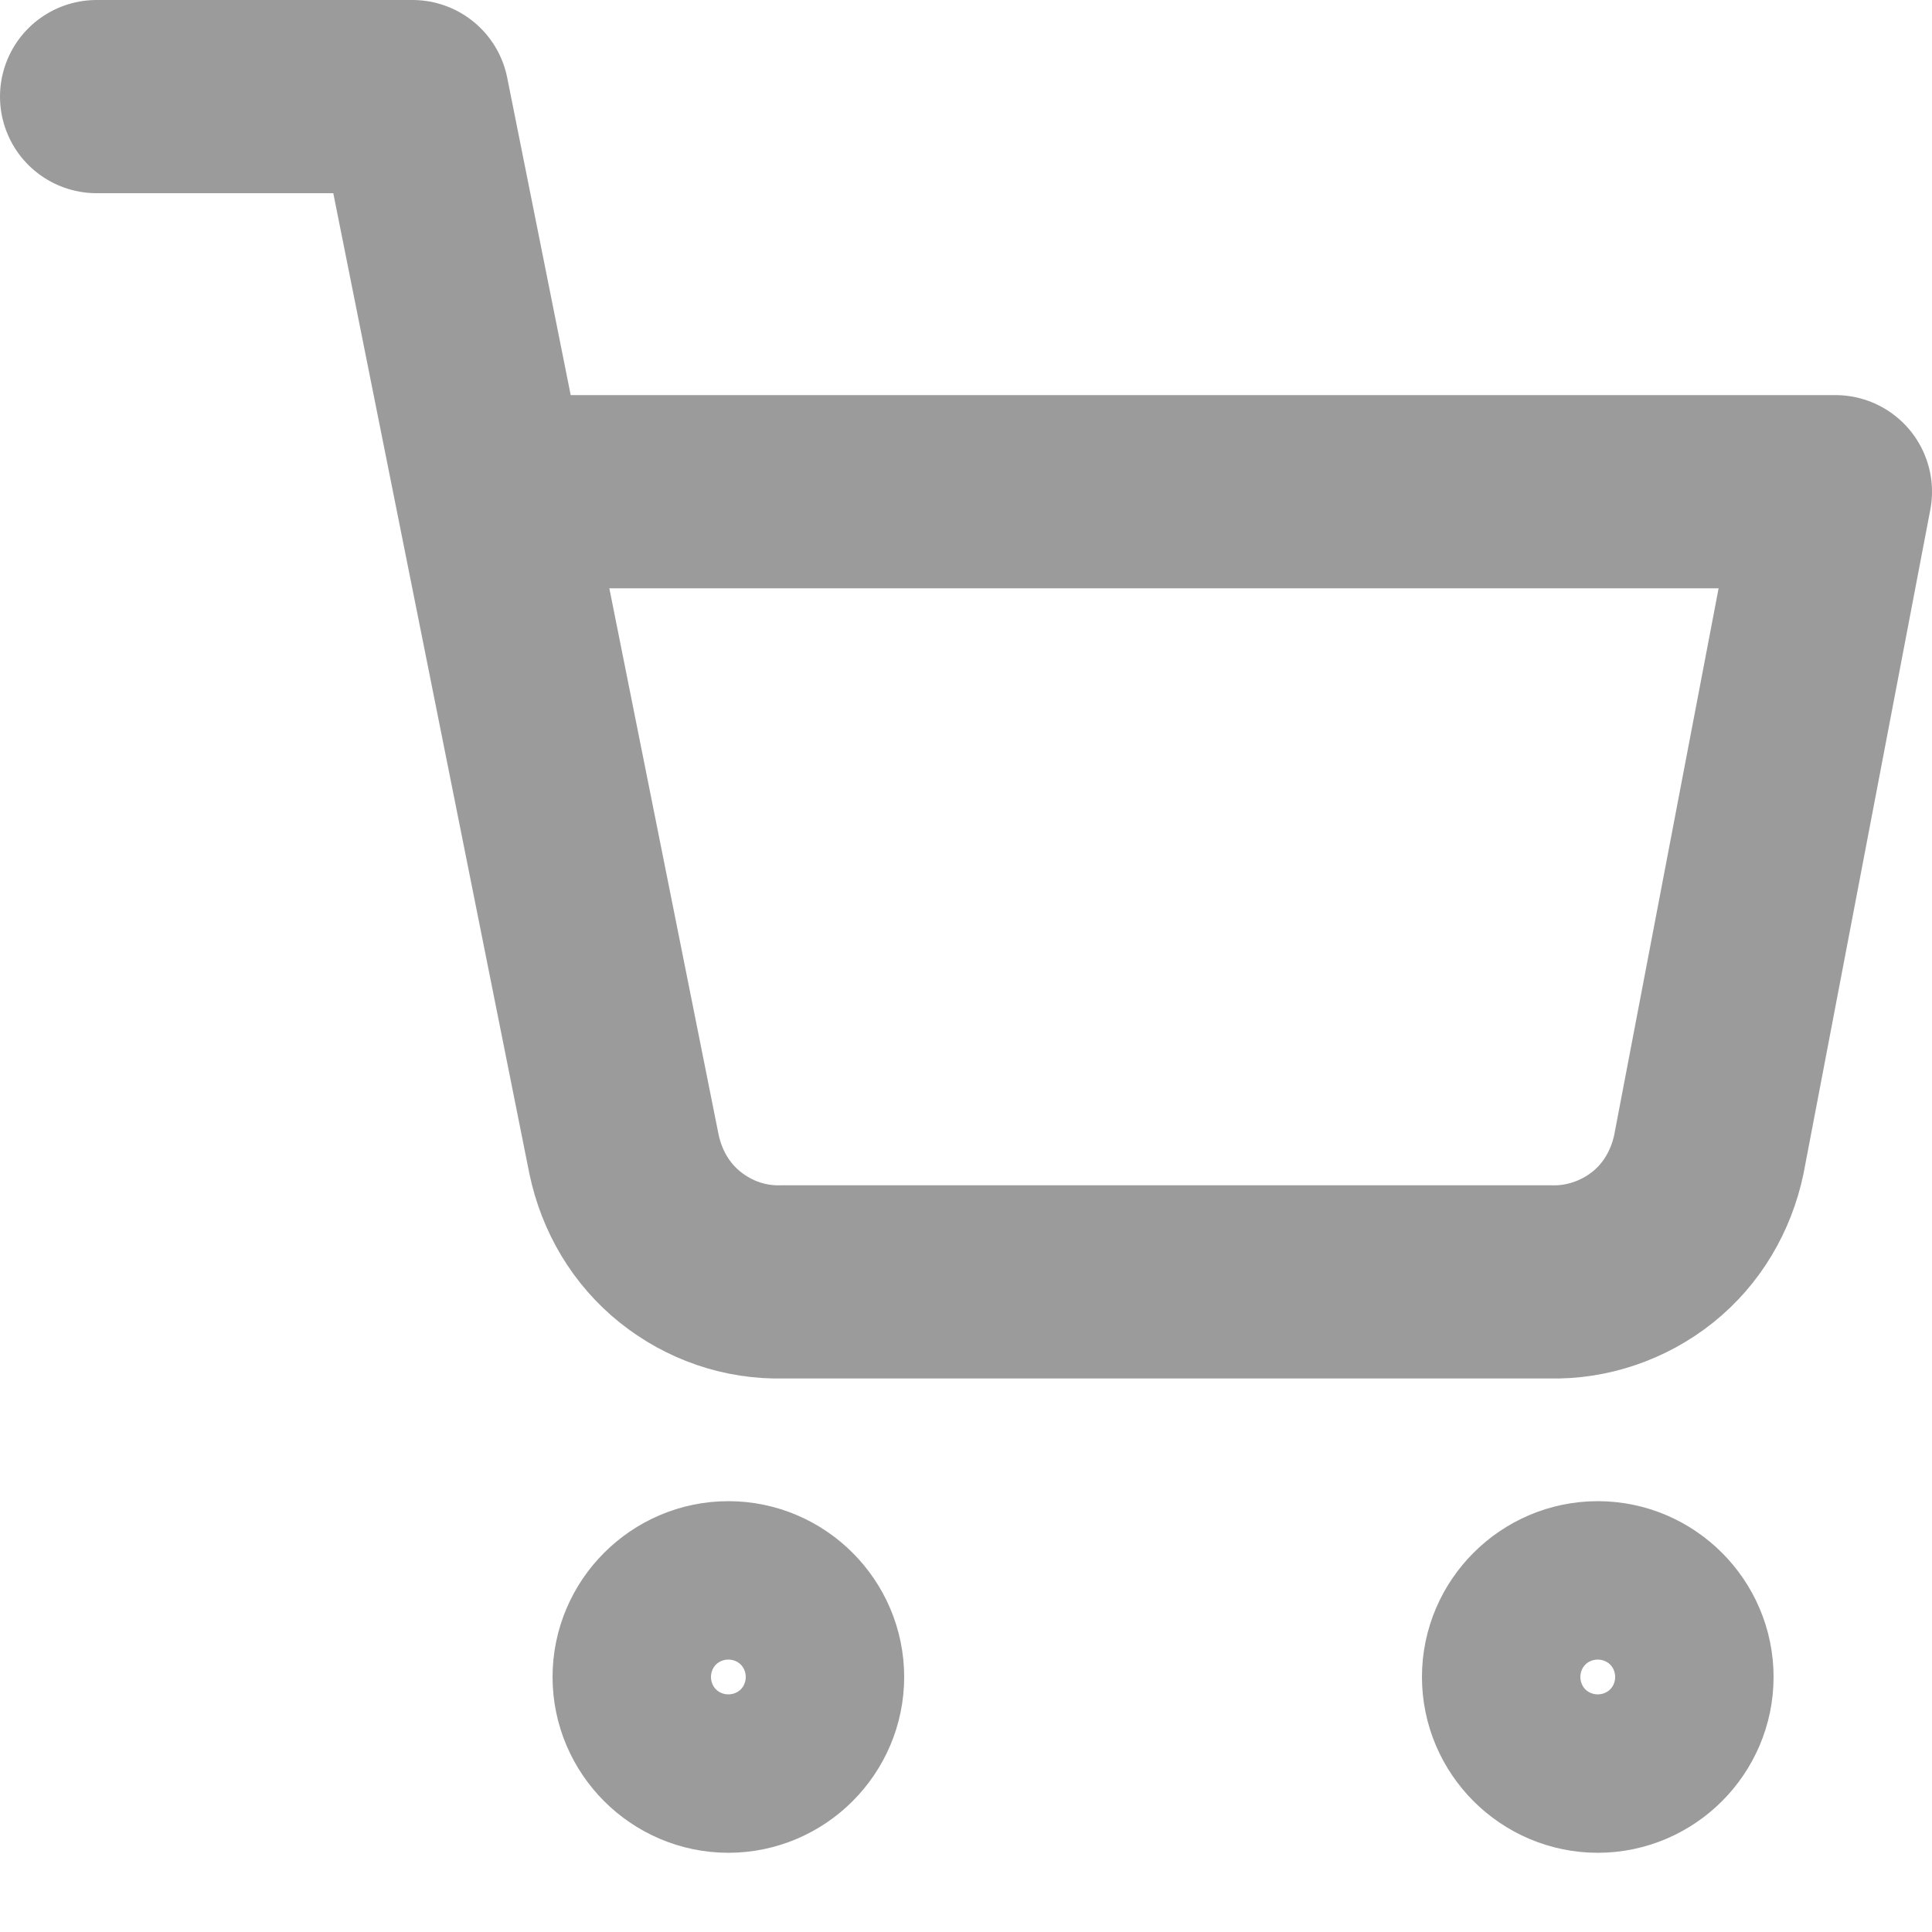
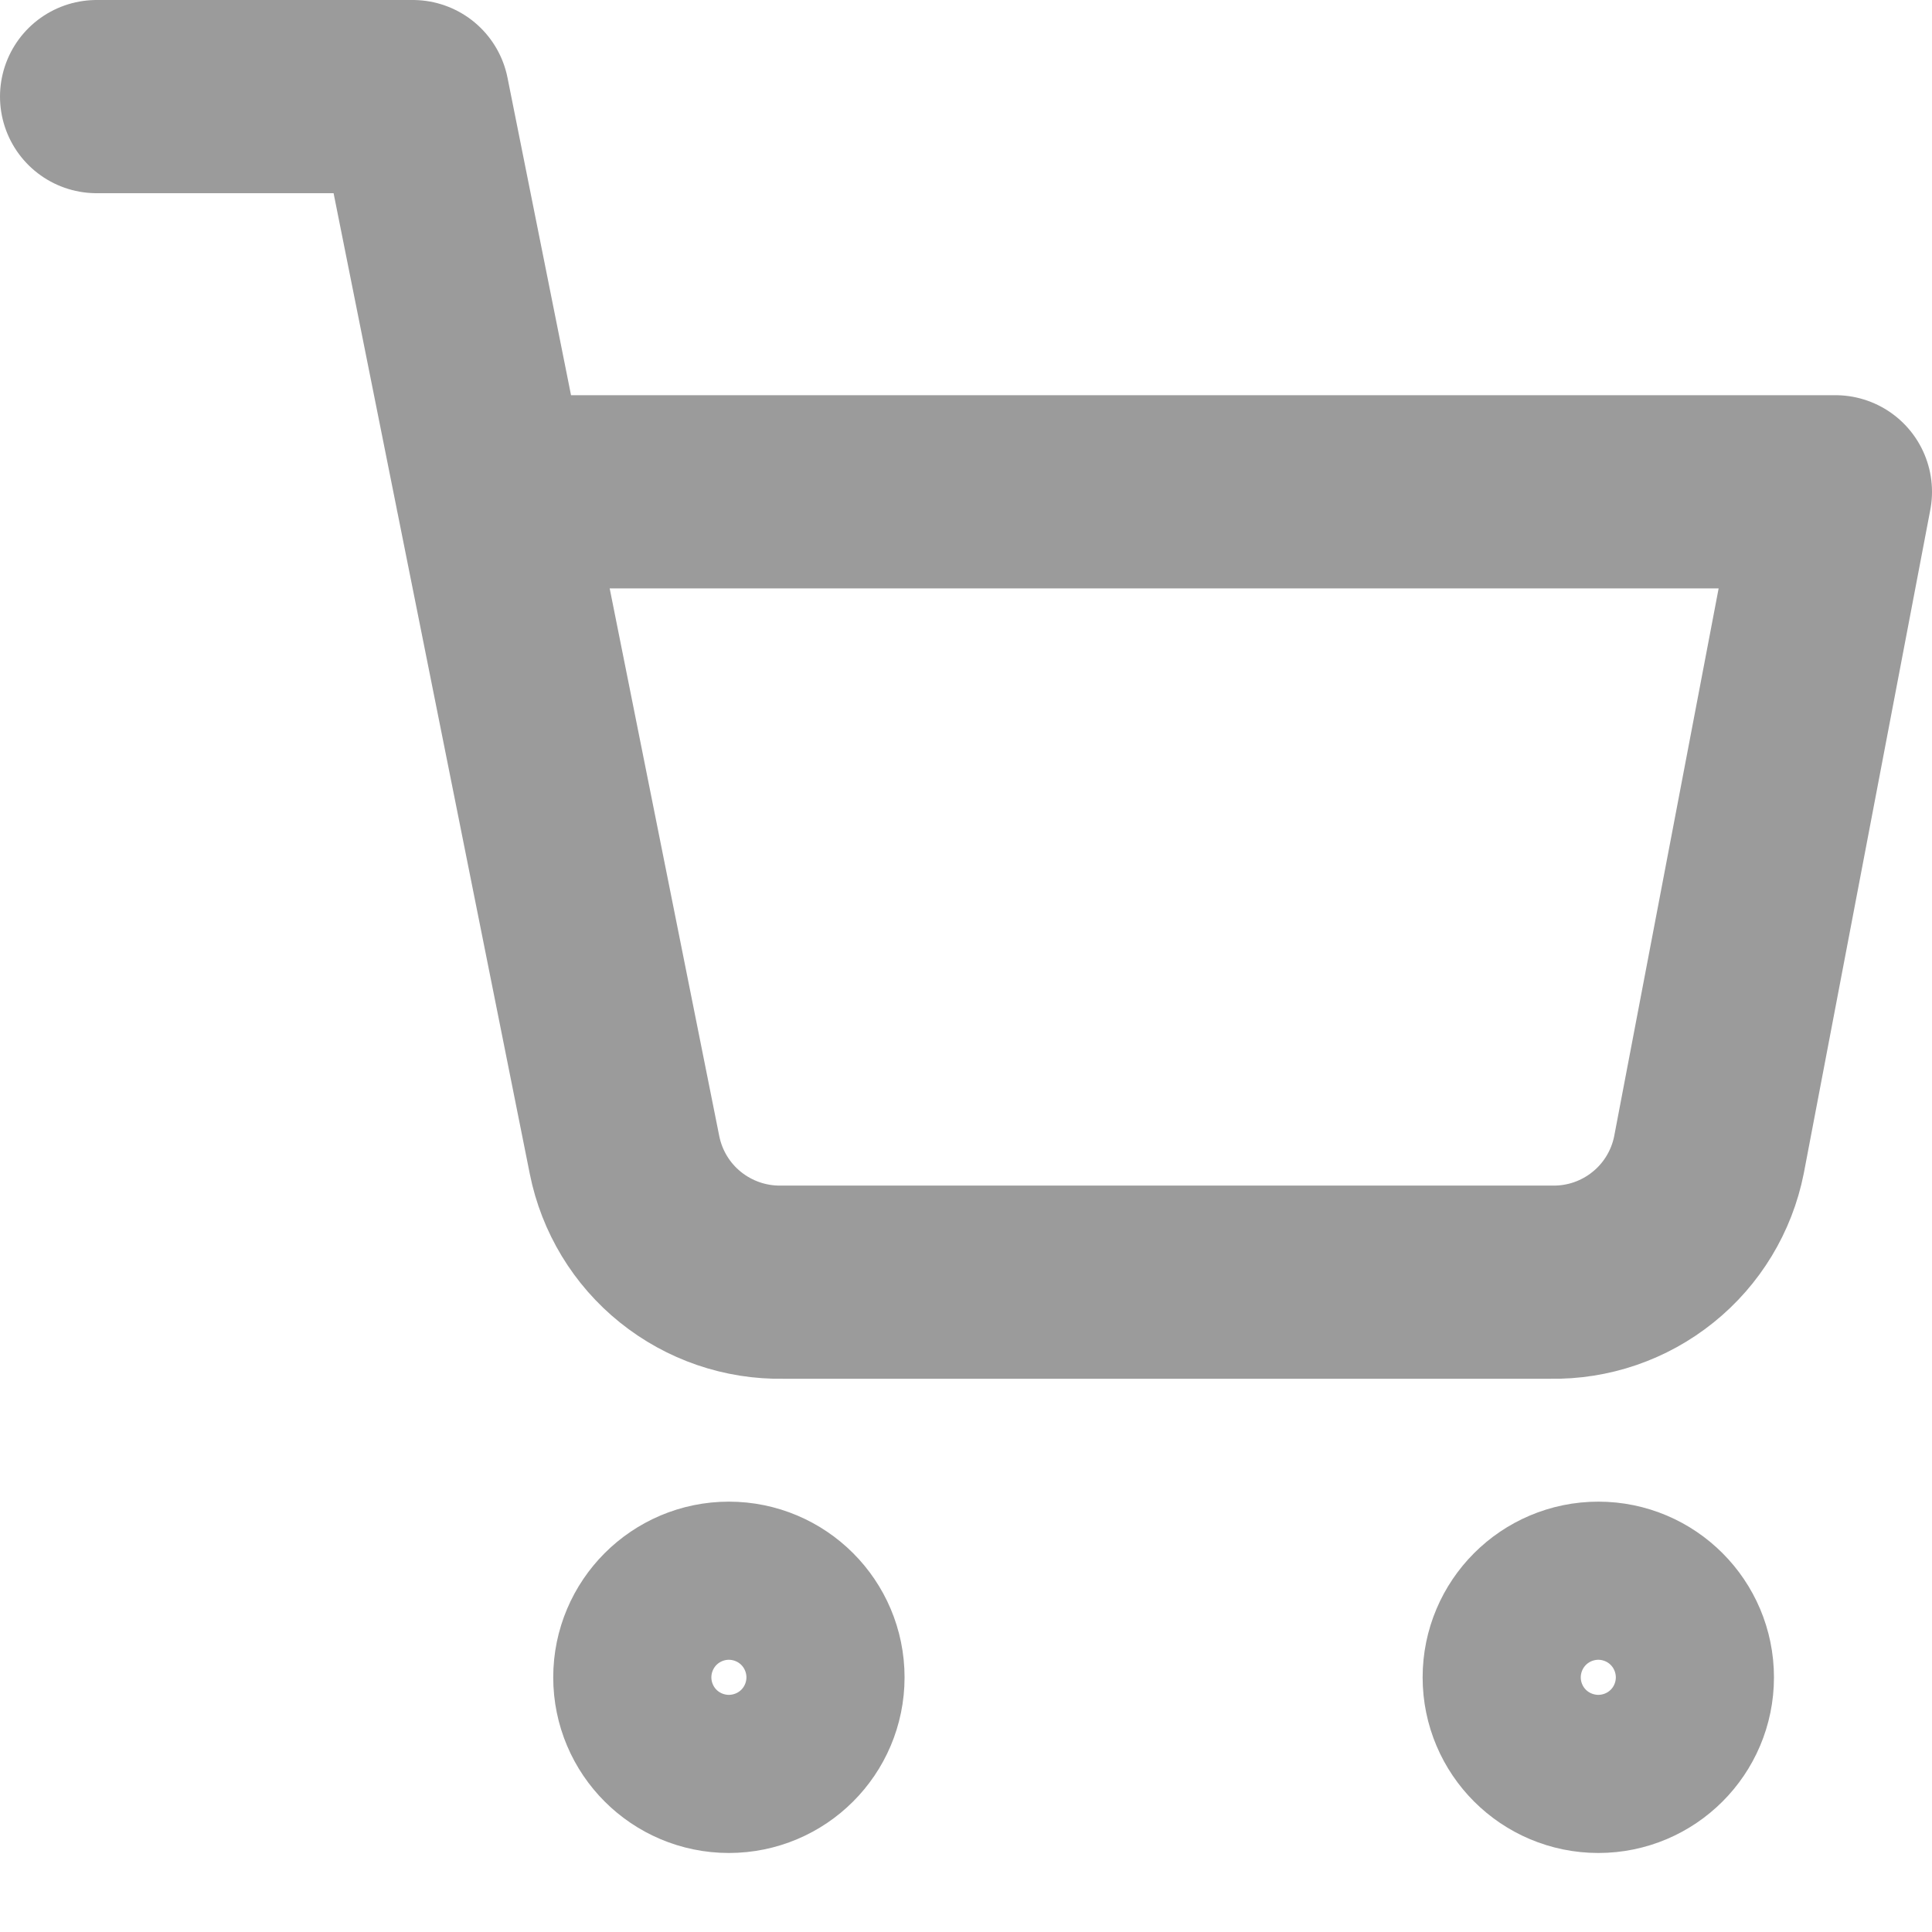
<svg xmlns="http://www.w3.org/2000/svg" width="20" height="20" viewBox="0 0 20 20" fill="none">
-   <defs />
-   <path d="M7.54 18.18C7.09 18.18 6.72 17.81 6.72 17.36C6.72 16.91 7.09 16.54 7.54 16.54C7.99 16.54 8.36 16.91 8.36 17.36C8.36 17.81 7.99 18.18 7.54 18.18Z" stroke="#9B9B9B" stroke-opacity="1" stroke-width="2" stroke-linejoin="round" />
-   <path d="M16.54 18.18C16.09 18.18 15.72 17.81 15.72 17.36C15.72 16.91 16.09 16.54 16.54 16.54C16.99 16.54 17.36 16.91 17.36 17.36C17.36 17.81 16.99 18.18 16.54 18.18Z" stroke="#9B9B9B" stroke-opacity="1" stroke-width="2" stroke-linejoin="round" />
-   <path d="M1 1L4.27 1L6.46 11.95C6.54 12.33 6.74 12.67 7.04 12.91C7.34 13.15 7.71 13.28 8.1 13.27L16.05 13.27C16.43 13.28 16.81 13.15 17.11 12.91C17.41 12.67 17.61 12.33 17.69 11.95L19 5.09L5.09 5.09" stroke="#9B9B9B" stroke-opacity="1" stroke-width="2" stroke-linejoin="round" stroke-linecap="round" />
+   <path d="M7.545 18.182C7.997 18.182 8.364 17.816 8.364 17.364C8.364 16.912 7.997 16.545 7.545 16.545C7.094 16.545 6.727 16.912 6.727 17.364C6.727 17.816 7.094 18.182 7.545 18.182Z" stroke="#9B9B9B" stroke-width="2" stroke-linecap="round" stroke-linejoin="round" />
+   <path d="M16.546 18.182C16.997 18.182 17.364 17.816 17.364 17.364C17.364 16.912 16.997 16.545 16.546 16.545C16.094 16.545 15.727 16.912 15.727 17.364C15.727 17.816 16.094 18.182 16.546 18.182Z" stroke="#9B9B9B" stroke-width="2" stroke-linecap="round" stroke-linejoin="round" />
+   <path d="M1 1H4.273L6.465 11.956C6.54 12.332 6.745 12.671 7.044 12.911C7.344 13.152 7.718 13.28 8.102 13.273H16.055C16.439 13.28 16.813 13.152 17.112 12.911C17.411 12.671 17.616 12.332 17.691 11.956L19 5.091H5.091" stroke="#9B9B9B" stroke-width="2" stroke-linecap="round" stroke-linejoin="round" />
</svg>
